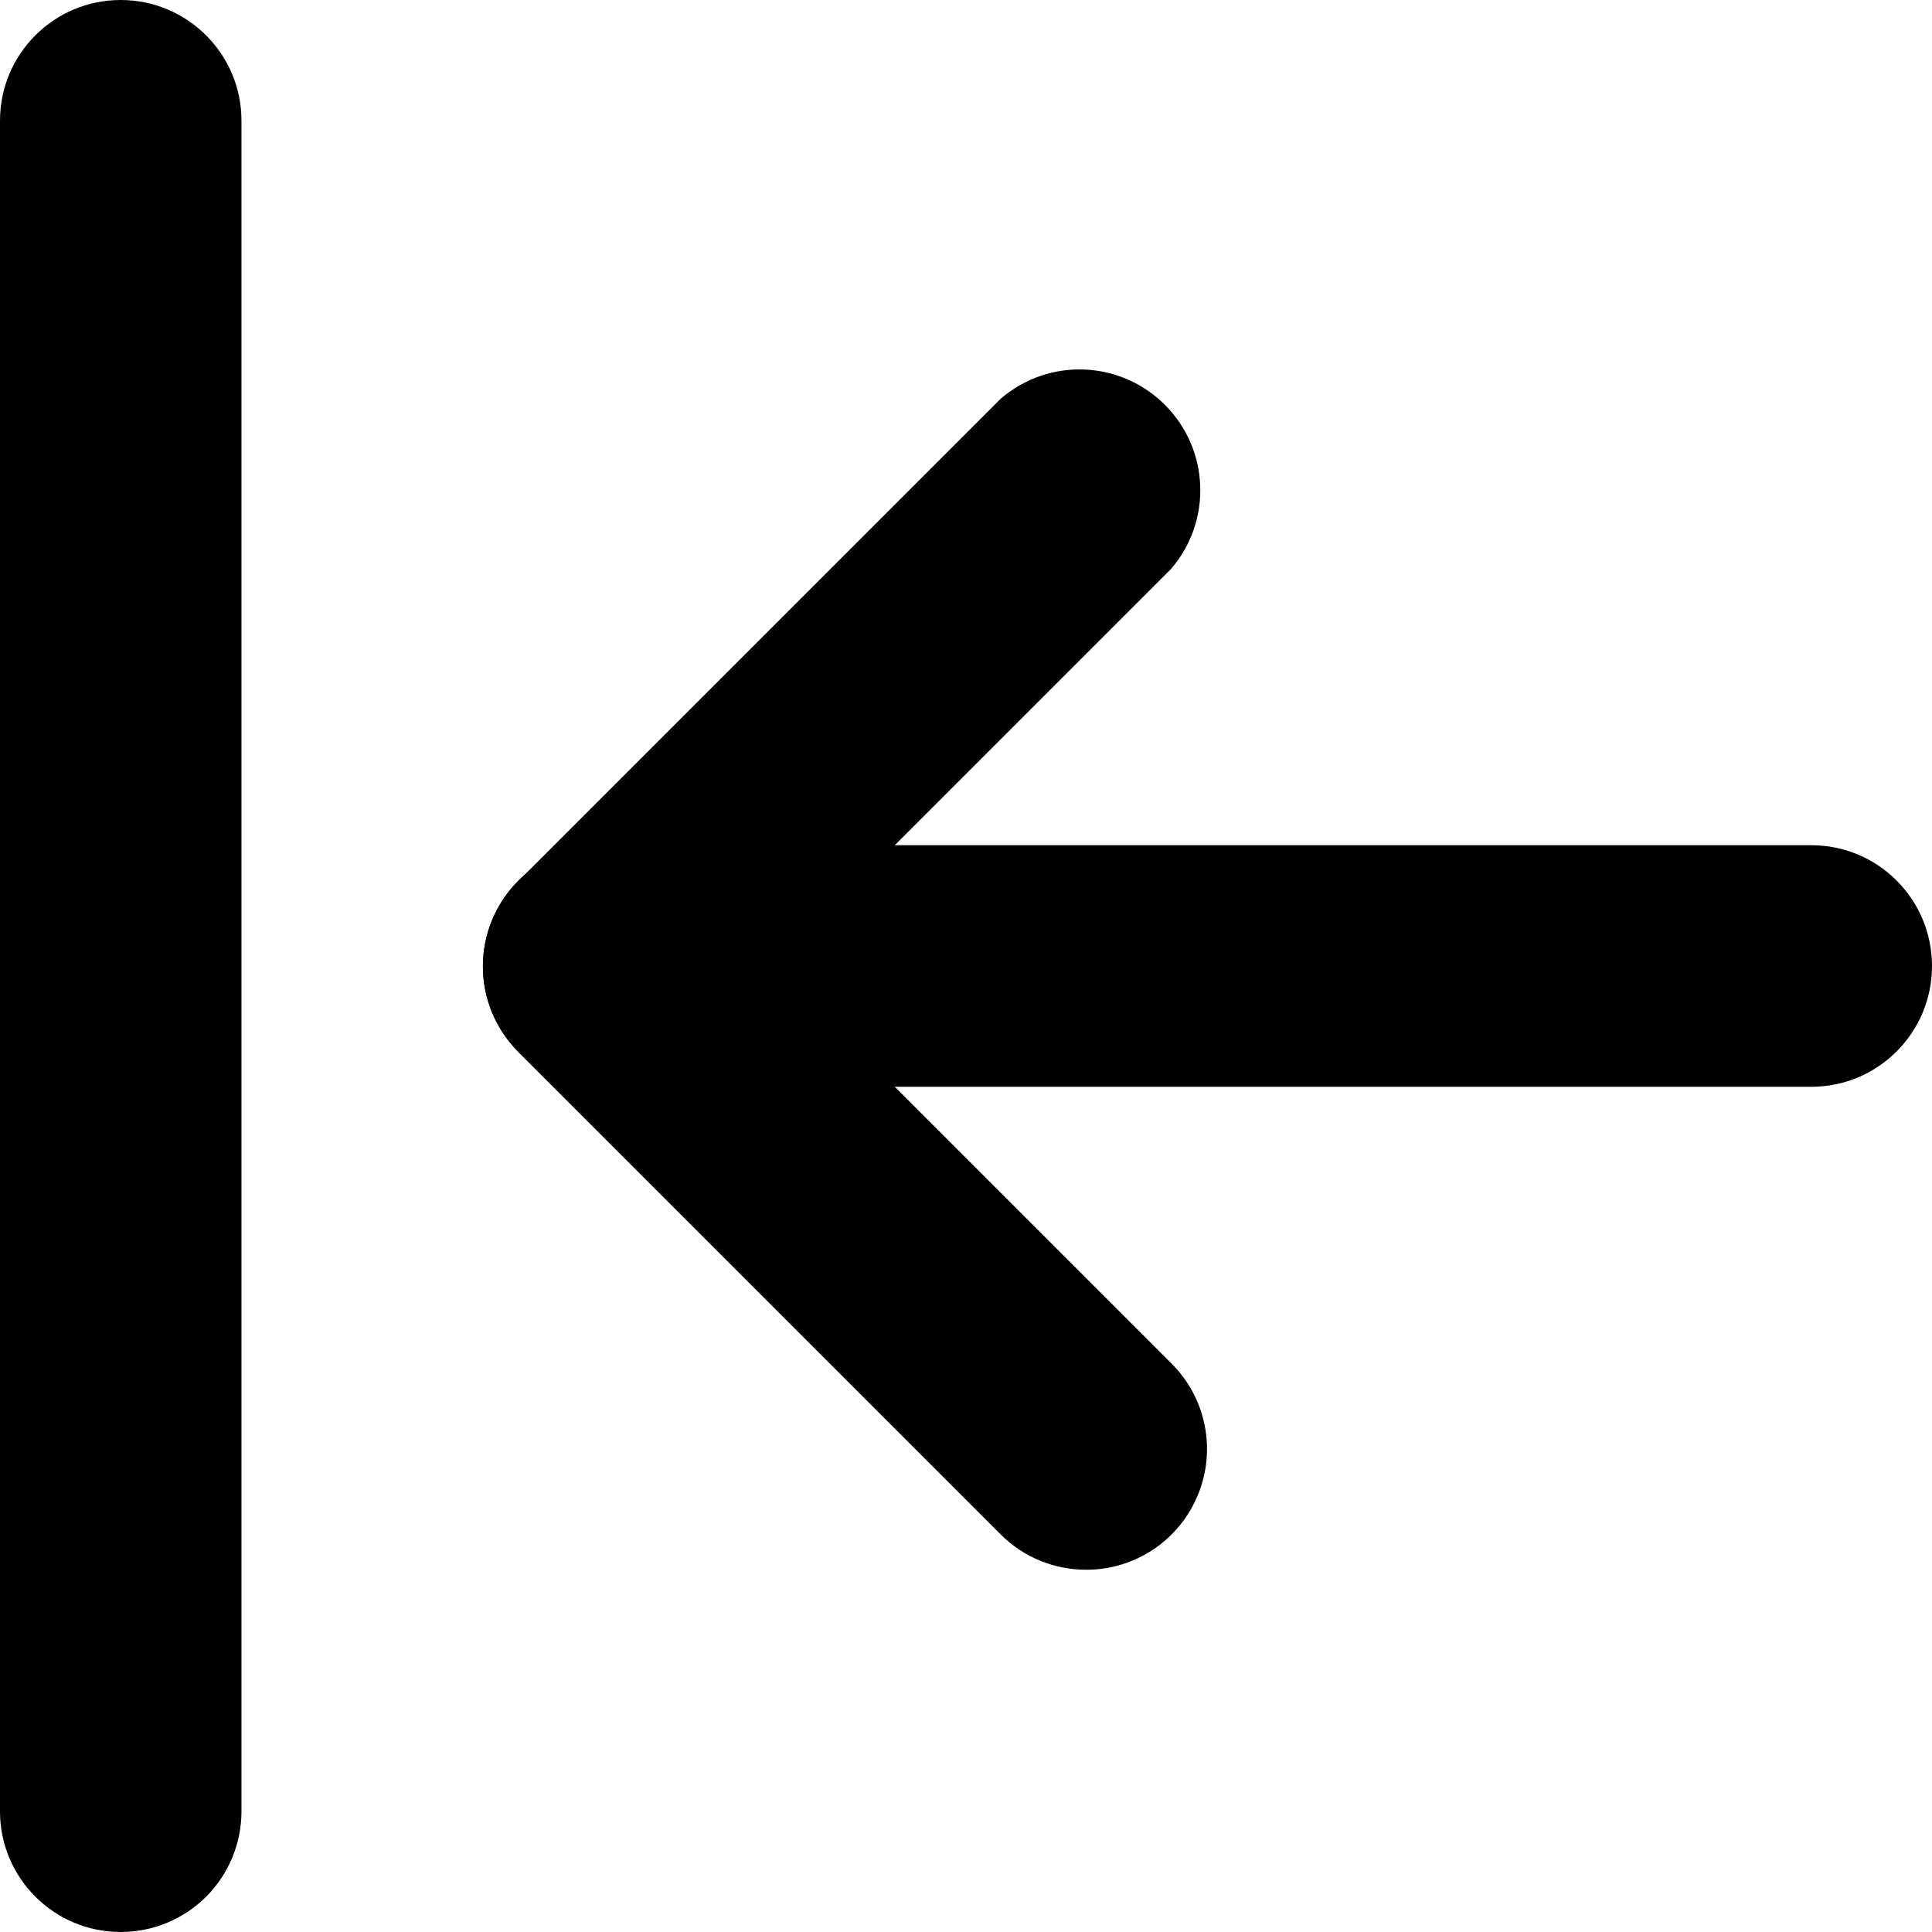
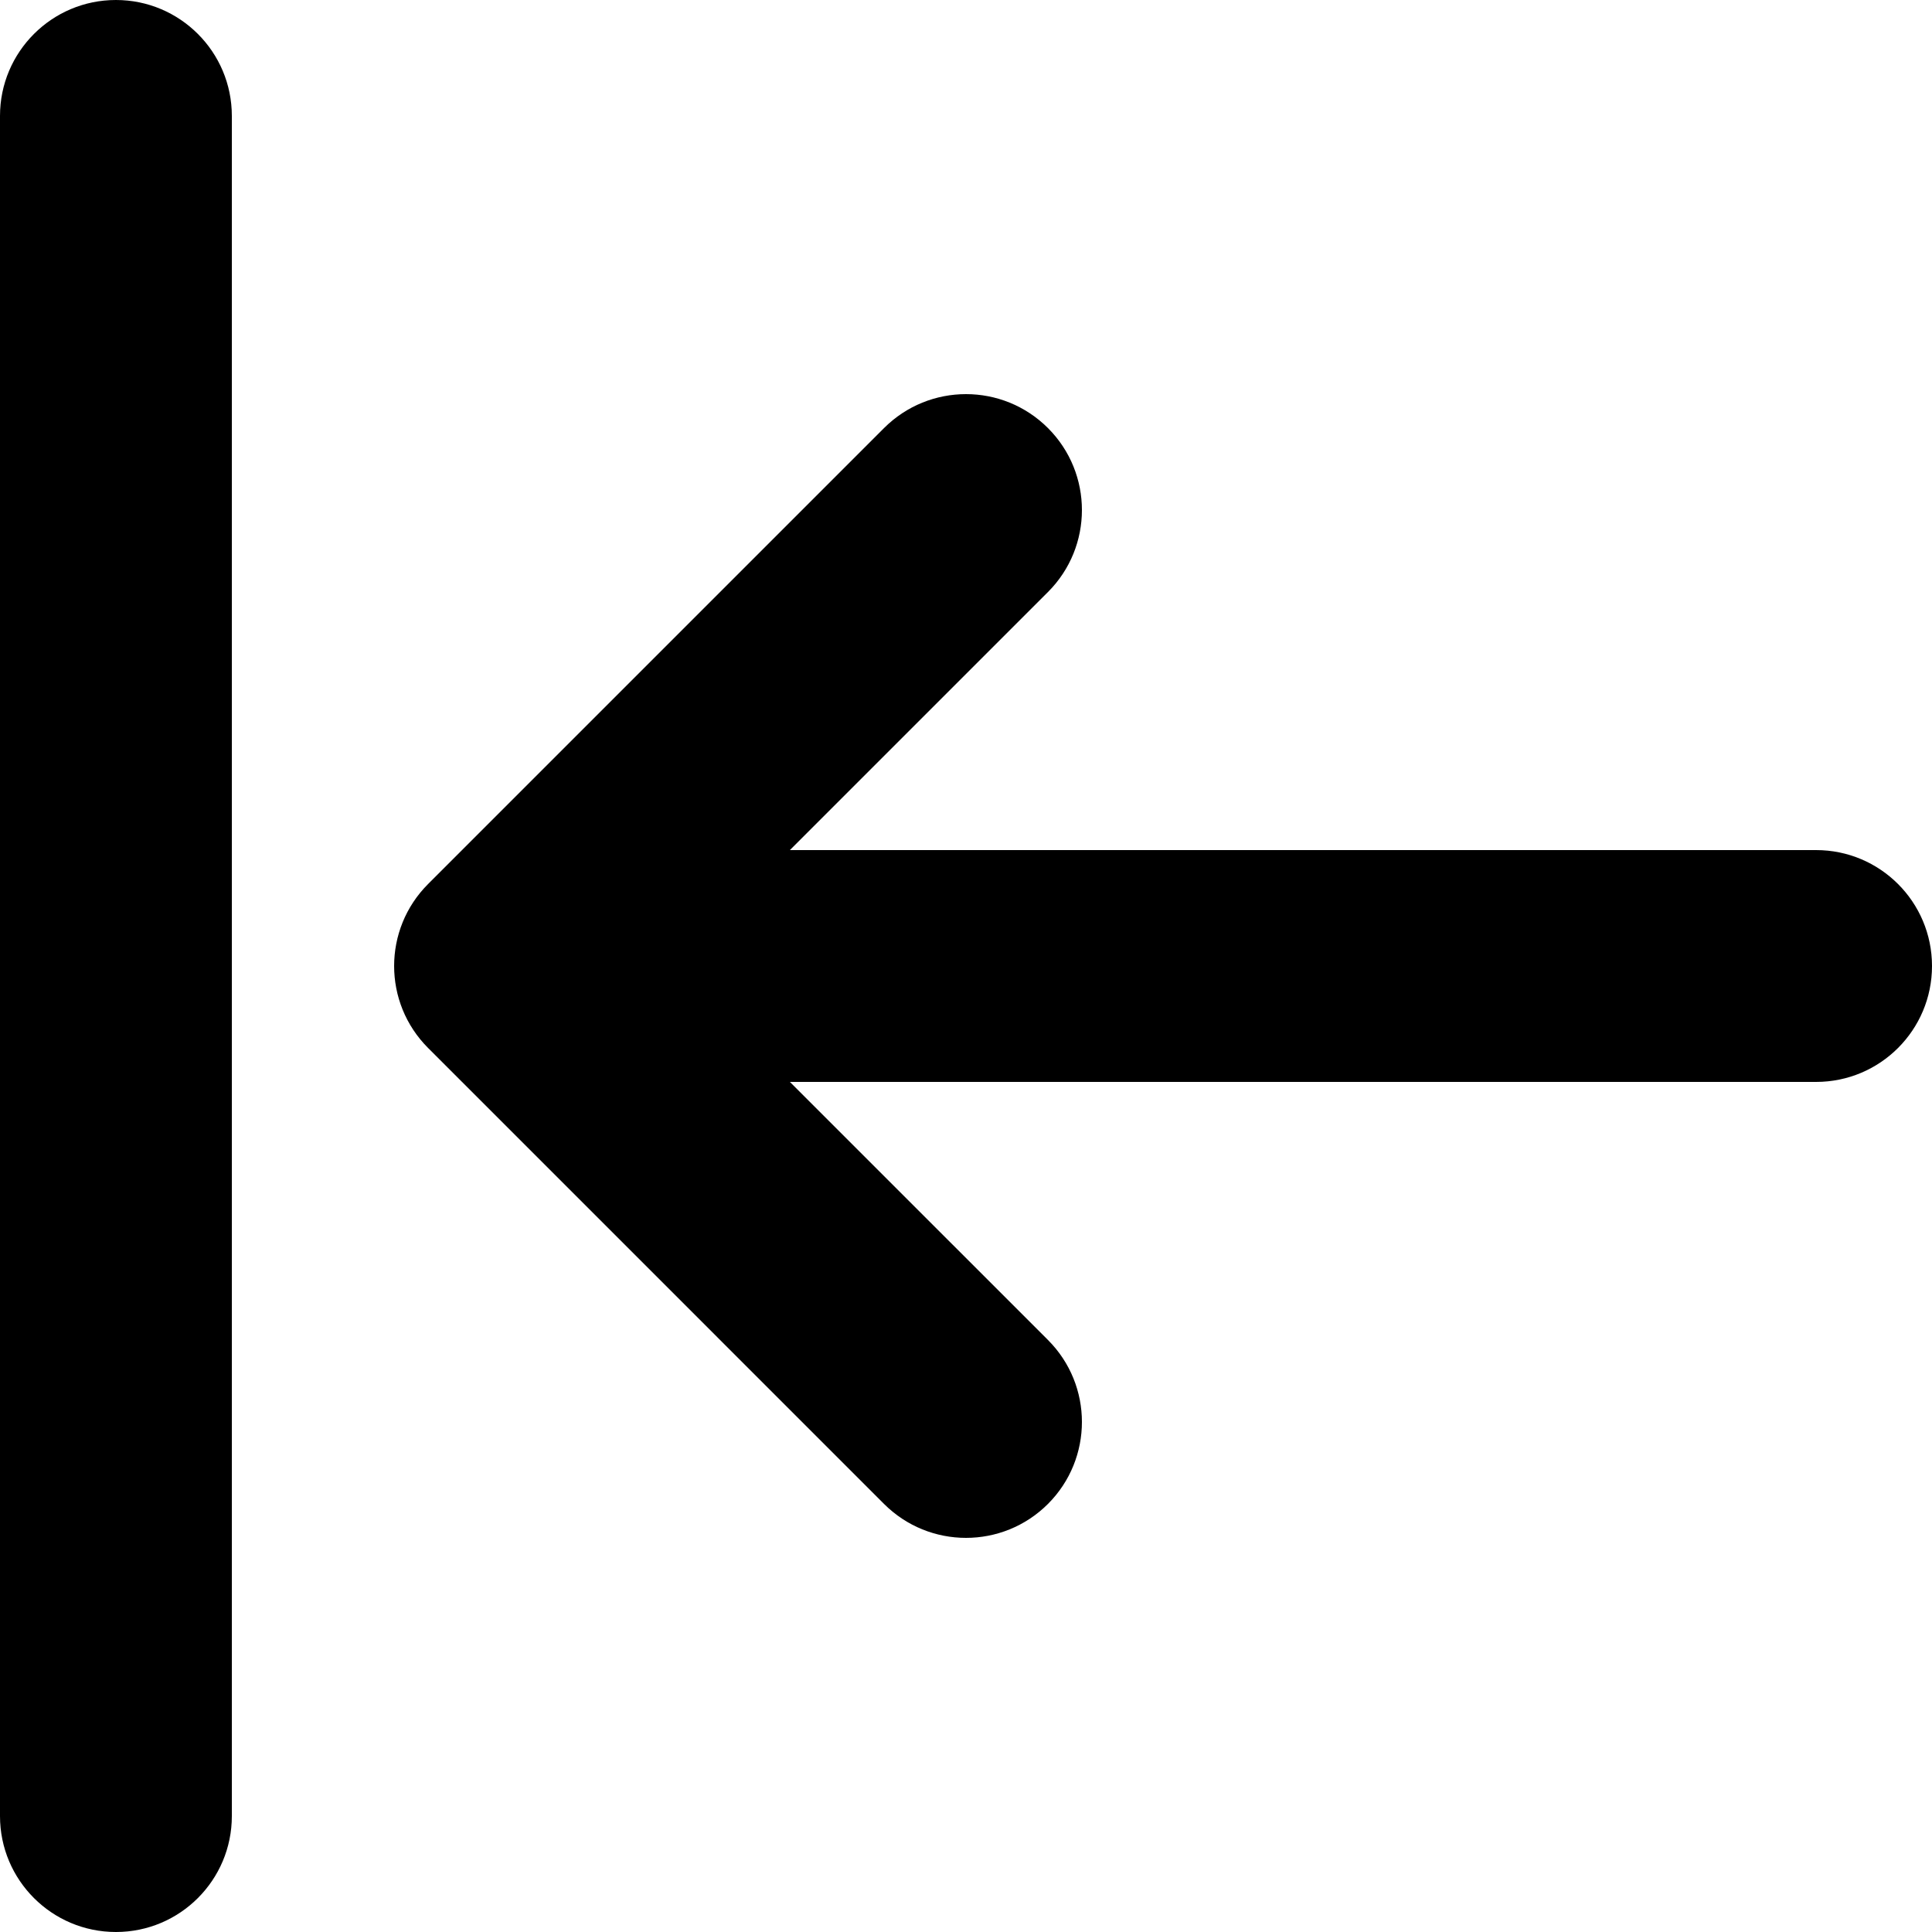
<svg xmlns="http://www.w3.org/2000/svg" width="500" height="500" viewBox="0 0 500 500" fill="none">
-   <path d="M281.261 406.246C272.94 406.305 264.971 403.053 259.054 397.194L134.039 272.179H134.068C121.939 259.991 121.939 240.303 134.068 228.115L259.083 103.1L259.054 103.13C271.476 92.494 289.934 93.227 301.477 104.77C313.02 116.314 313.752 134.771 303.117 147.193L200.311 250L303.117 352.806C312.112 361.713 314.837 375.161 310.032 386.85C305.256 398.54 293.889 406.217 281.261 406.246Z" fill="currentColor" />
-   <path d="M468.768 281.262H156.247C138.99 281.262 124.985 267.257 124.985 250.001C124.985 232.744 138.99 218.74 156.247 218.74H468.768C486.025 218.74 500 232.744 500 250.001C500 267.257 486.025 281.262 468.768 281.262Z" fill="currentColor" />
-   <path d="M31.232 500C13.975 500 0 486.025 0 468.768V31.232C0 13.975 13.975 0 31.232 0C48.489 0 62.493 13.975 62.493 31.232V468.768C62.493 477.06 59.212 484.999 53.352 490.859C47.492 496.718 39.523 500 31.232 500Z" fill="currentColor" />
+   <path d="M30 0C46.569 7.24234e-07 60 13.431 60 30V470C60 486.569 46.569 500 30 500C13.431 500 6.93268e-07 486.569 0 470V30C7.24234e-07 13.431 13.431 -7.24234e-07 30 0ZM228.787 110.787C240.503 99.071 259.497 99.071 271.213 110.787C282.929 122.503 282.929 141.497 271.213 153.213L204.426 220H470C486.569 220 500 233.431 500 250C500 266.569 486.569 280 470 280H204.426L271.213 346.787C282.929 358.503 282.929 377.498 271.213 389.214C259.497 400.929 240.503 400.929 228.787 389.214L110.787 271.213C99.071 259.497 99.072 240.503 110.787 228.787L228.787 110.787Z" fill="black" />
</svg>
